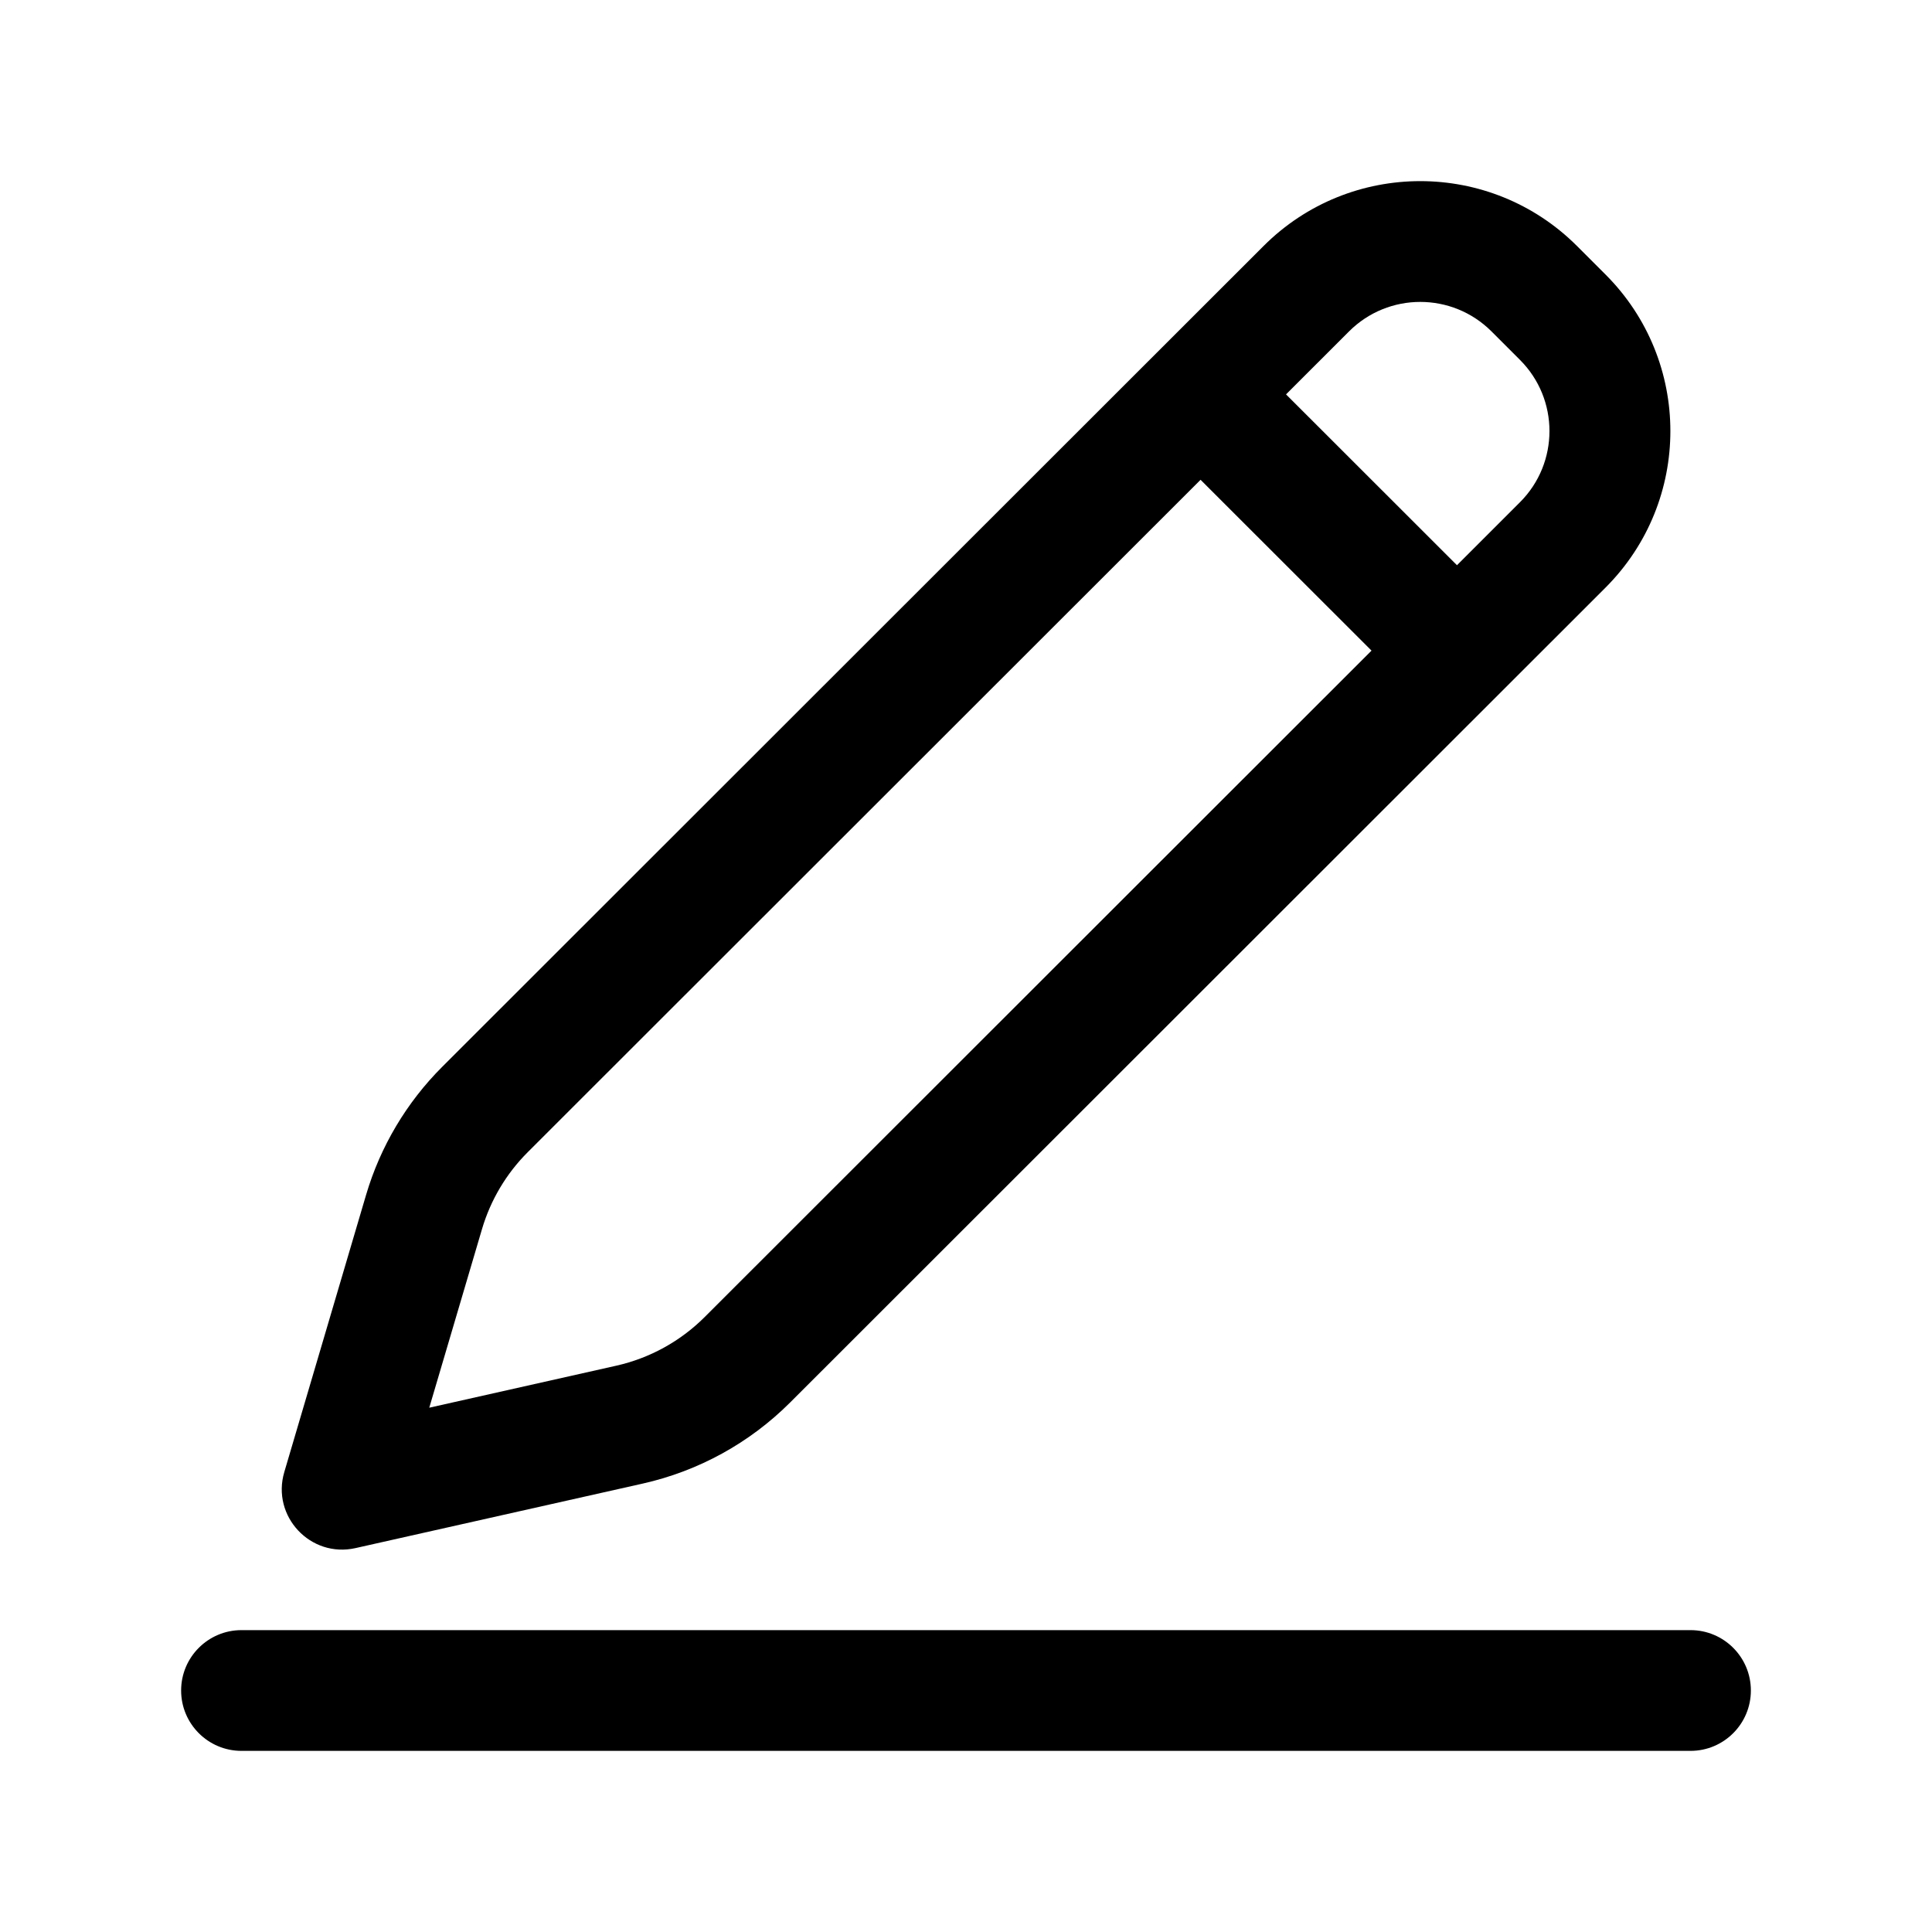
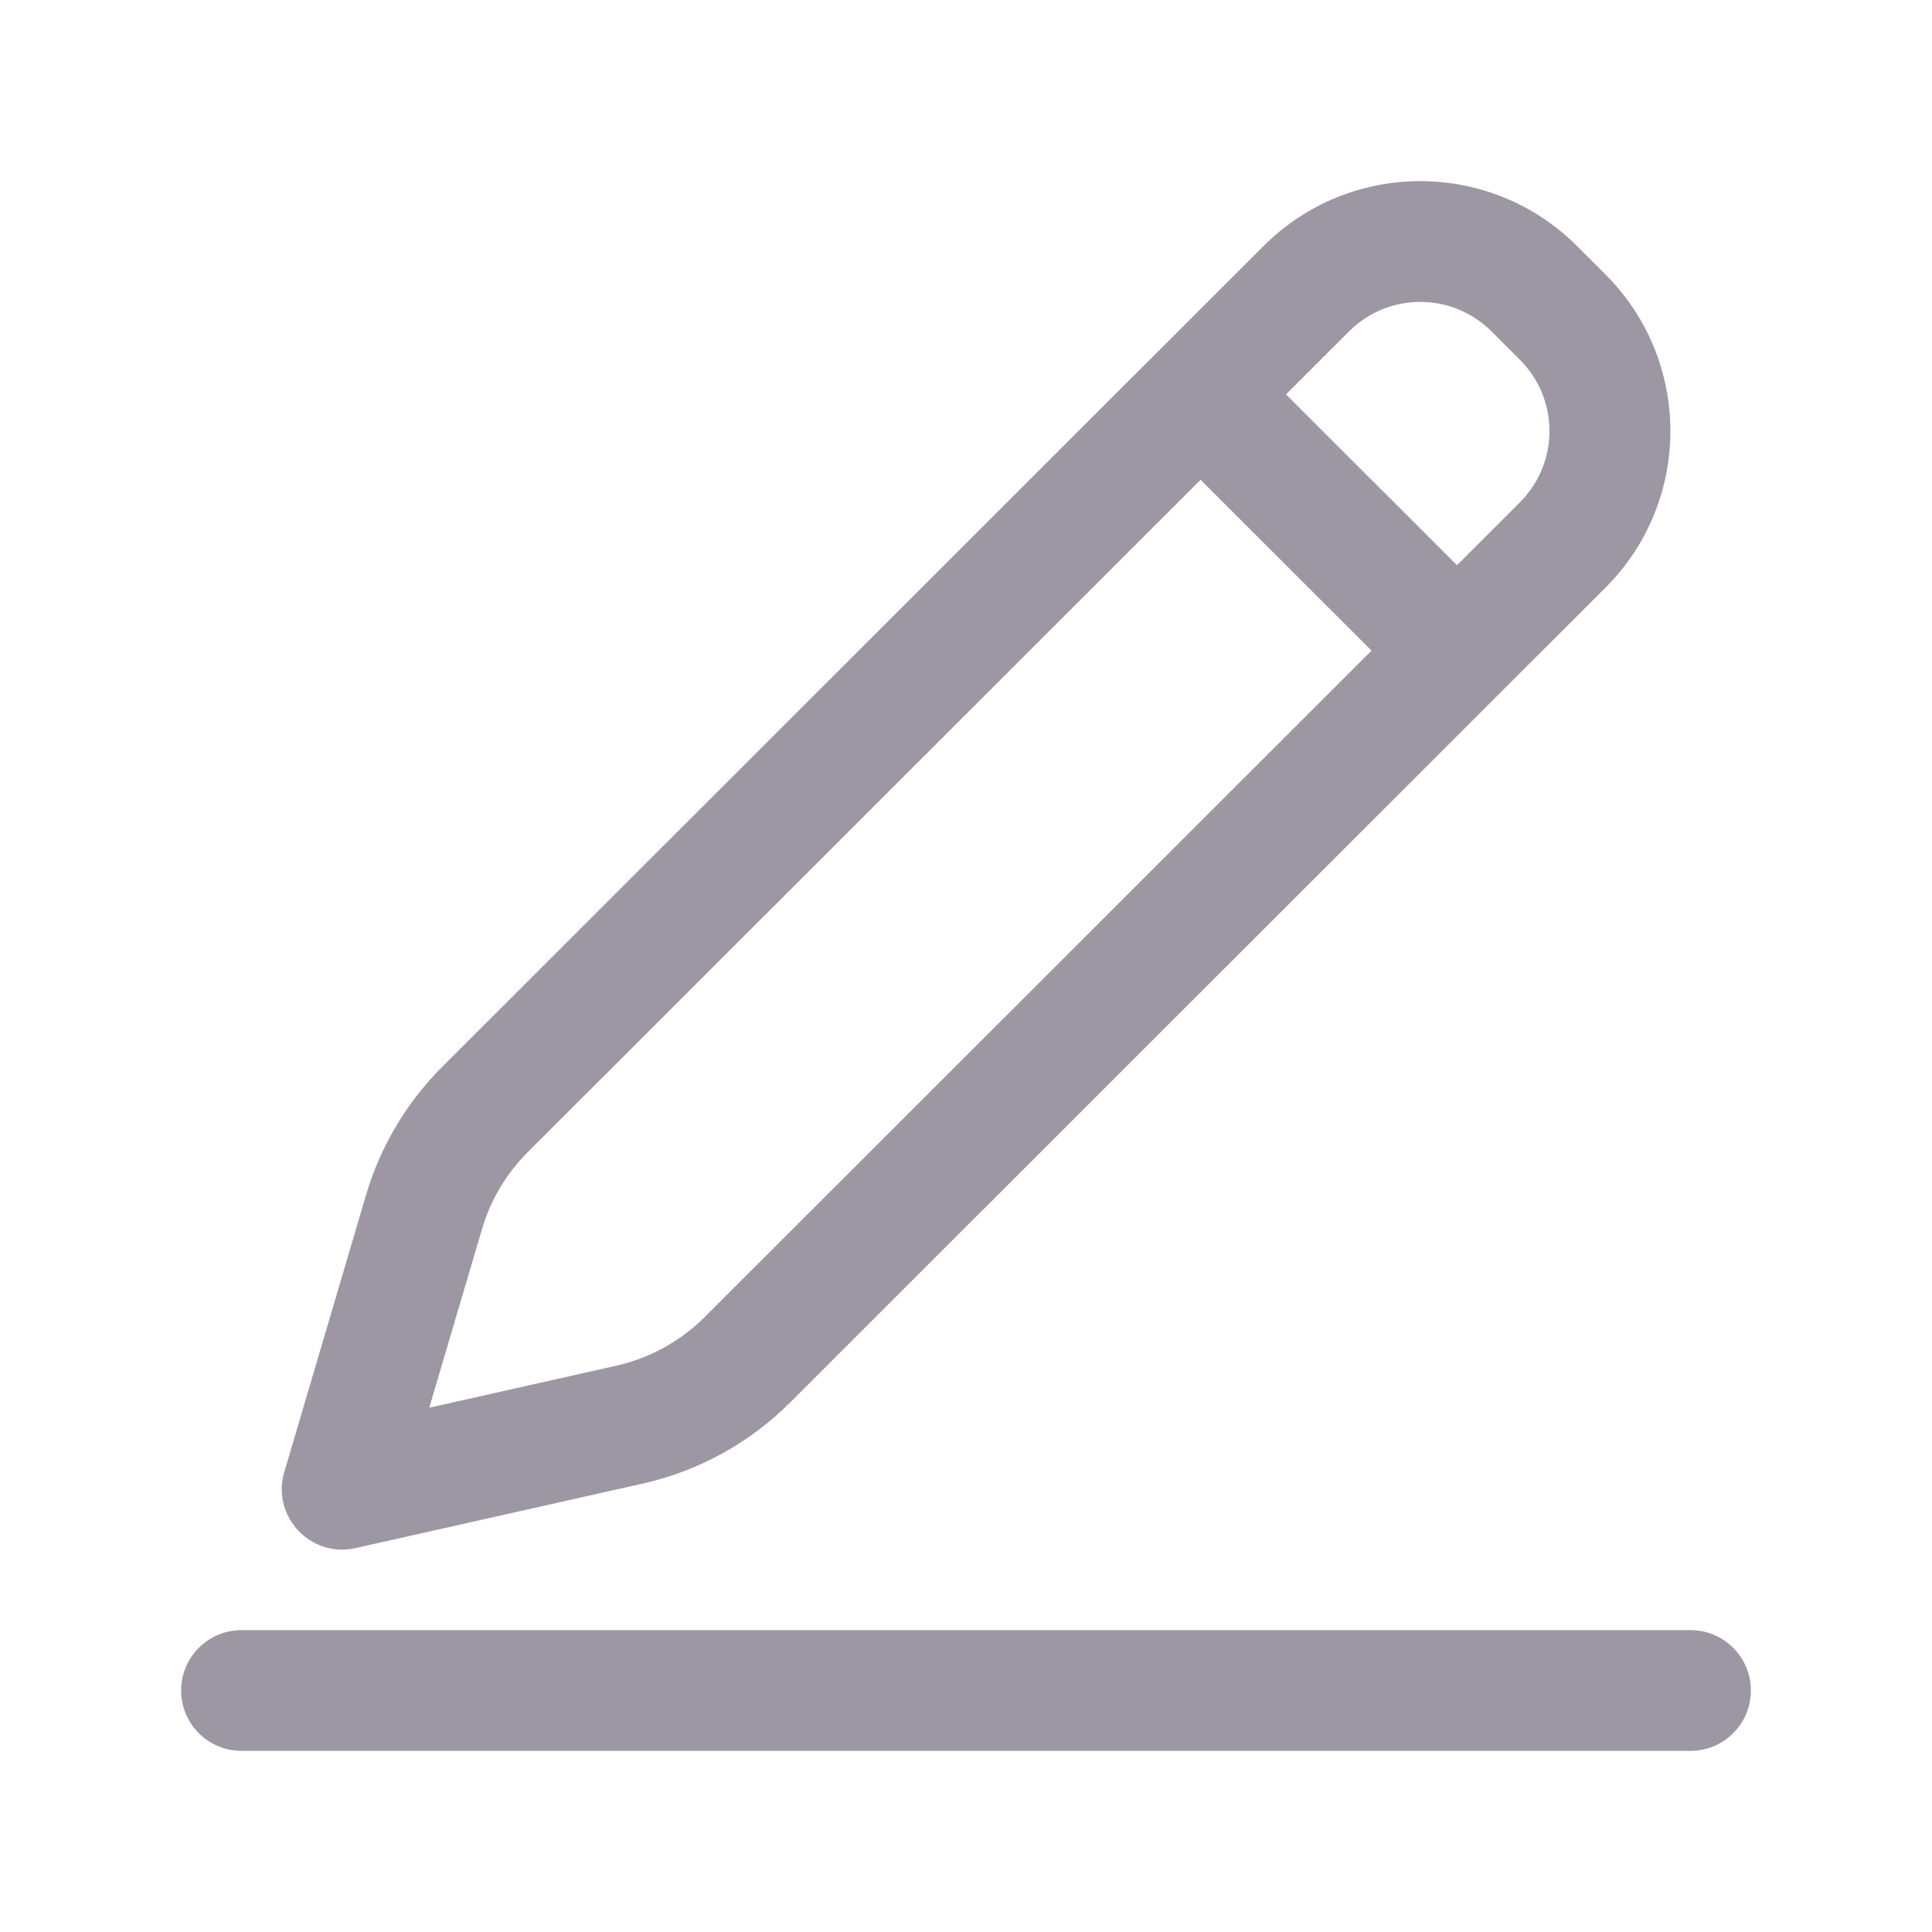
<svg xmlns="http://www.w3.org/2000/svg" t="1589944726088" class="icon" viewBox="0 0 1024 1024" version="1.1" p-id="2647" width="200" height="200">
  <defs>
    <style type="text/css" />
  </defs>
-   <path d="M896 864a32 32 0 0 1 0 64H128a32 32 0 0 1 0-64z m-60.16-733.621l15.093 15.093c45.867 45.835 45.867 120.16 0 166.005L418.795 743.339a160.192 160.192 0 0 1-78.123 42.987l-152.245 34.197c-23.84 5.365-44.661-16.853-37.749-40.288l43.339-146.88a160.043 160.043 0 0 1 40.373-67.925l435.328-435.051c45.867-45.835 120.245-45.835 166.112 0zM636.32 254.304L279.68 610.709a96.021 96.021 0 0 0-24.213 40.747l-27.947 94.656 99.093-22.261a96.117 96.117 0 0 0 46.869-25.781L726.933 344.843l-90.603-90.539z m78.699-78.656l-33.397 33.387 90.603 90.539 33.387-33.376a53.333 53.333 0 0 0 0-75.456l-15.093-15.093a53.408 53.408 0 0 0-75.499 0z" p-id="2648" />
+   <path fill="#9d97a4" d="M896 864a32 32 0 0 1 0 64H128a32 32 0 0 1 0-64z m-60.16-733.621l15.093 15.093c45.867 45.835 45.867 120.16 0 166.005L418.795 743.339a160.192 160.192 0 0 1-78.123 42.987l-152.245 34.197c-23.84 5.365-44.661-16.853-37.749-40.288l43.339-146.88a160.043 160.043 0 0 1 40.373-67.925l435.328-435.051c45.867-45.835 120.245-45.835 166.112 0zM636.32 254.304L279.68 610.709a96.021 96.021 0 0 0-24.213 40.747l-27.947 94.656 99.093-22.261a96.117 96.117 0 0 0 46.869-25.781L726.933 344.843l-90.603-90.539z m78.699-78.656l-33.397 33.387 90.603 90.539 33.387-33.376a53.333 53.333 0 0 0 0-75.456l-15.093-15.093a53.408 53.408 0 0 0-75.499 0z" p-id="2648" />
</svg>
